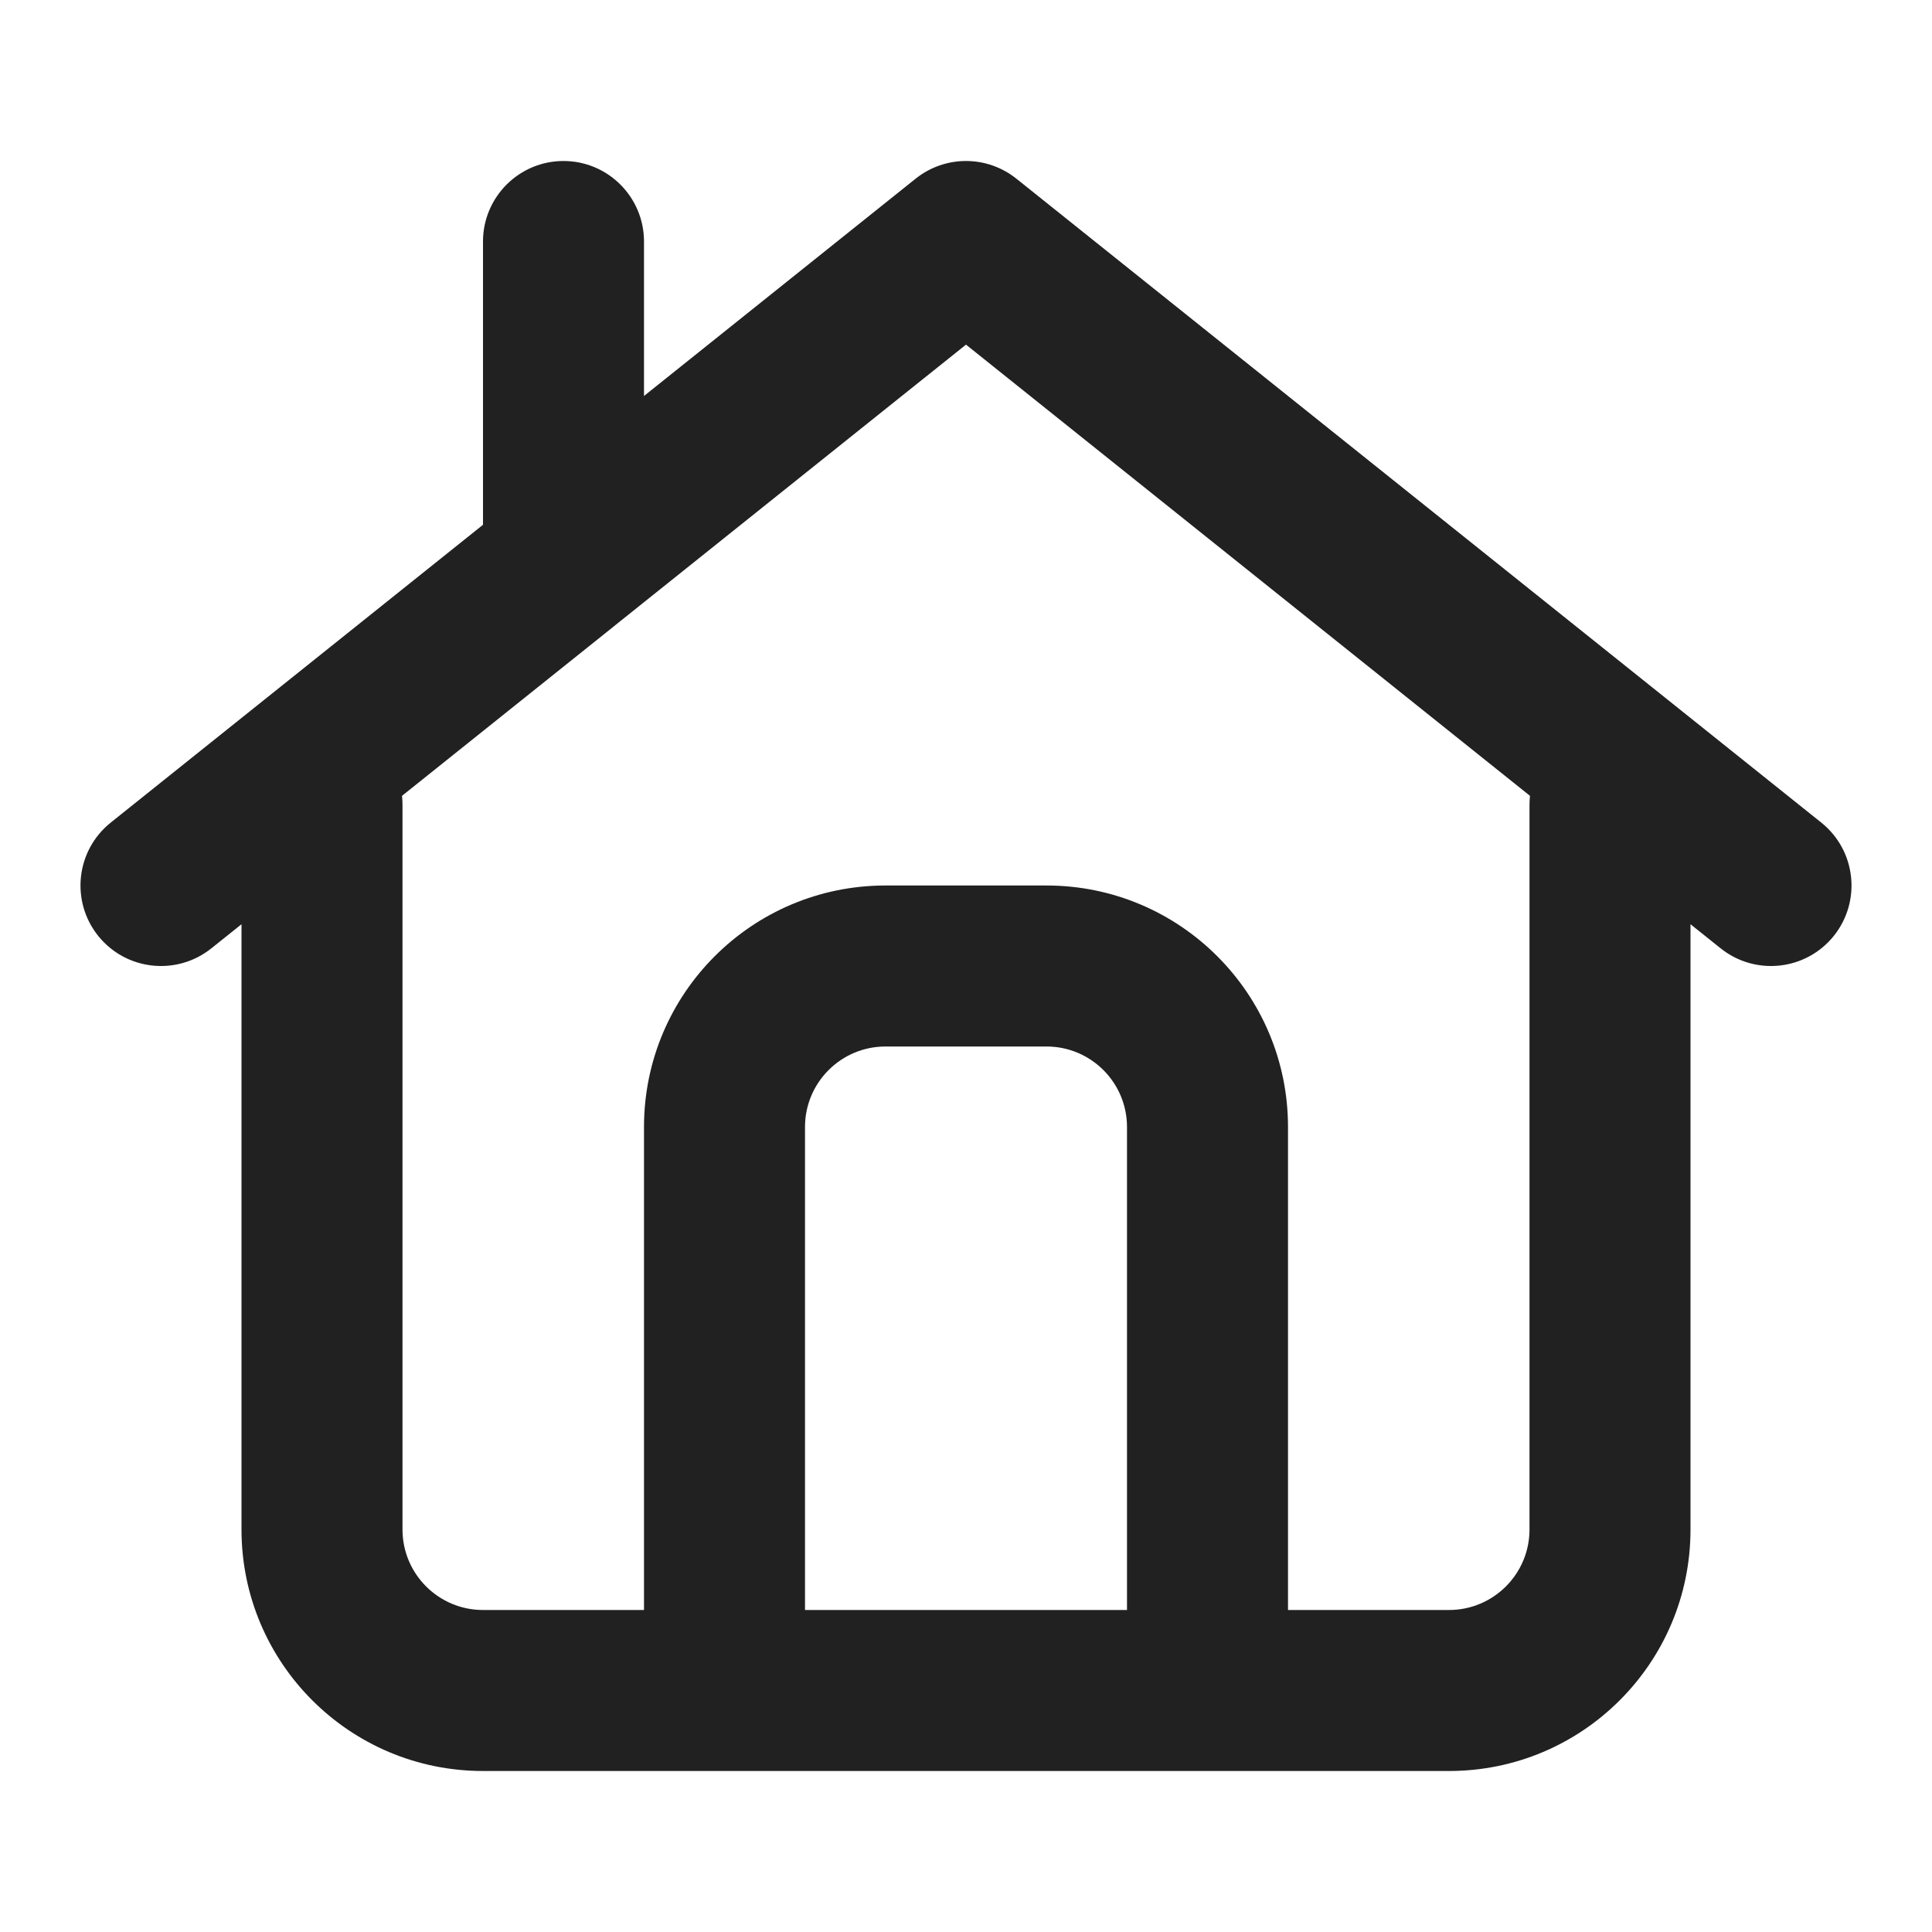
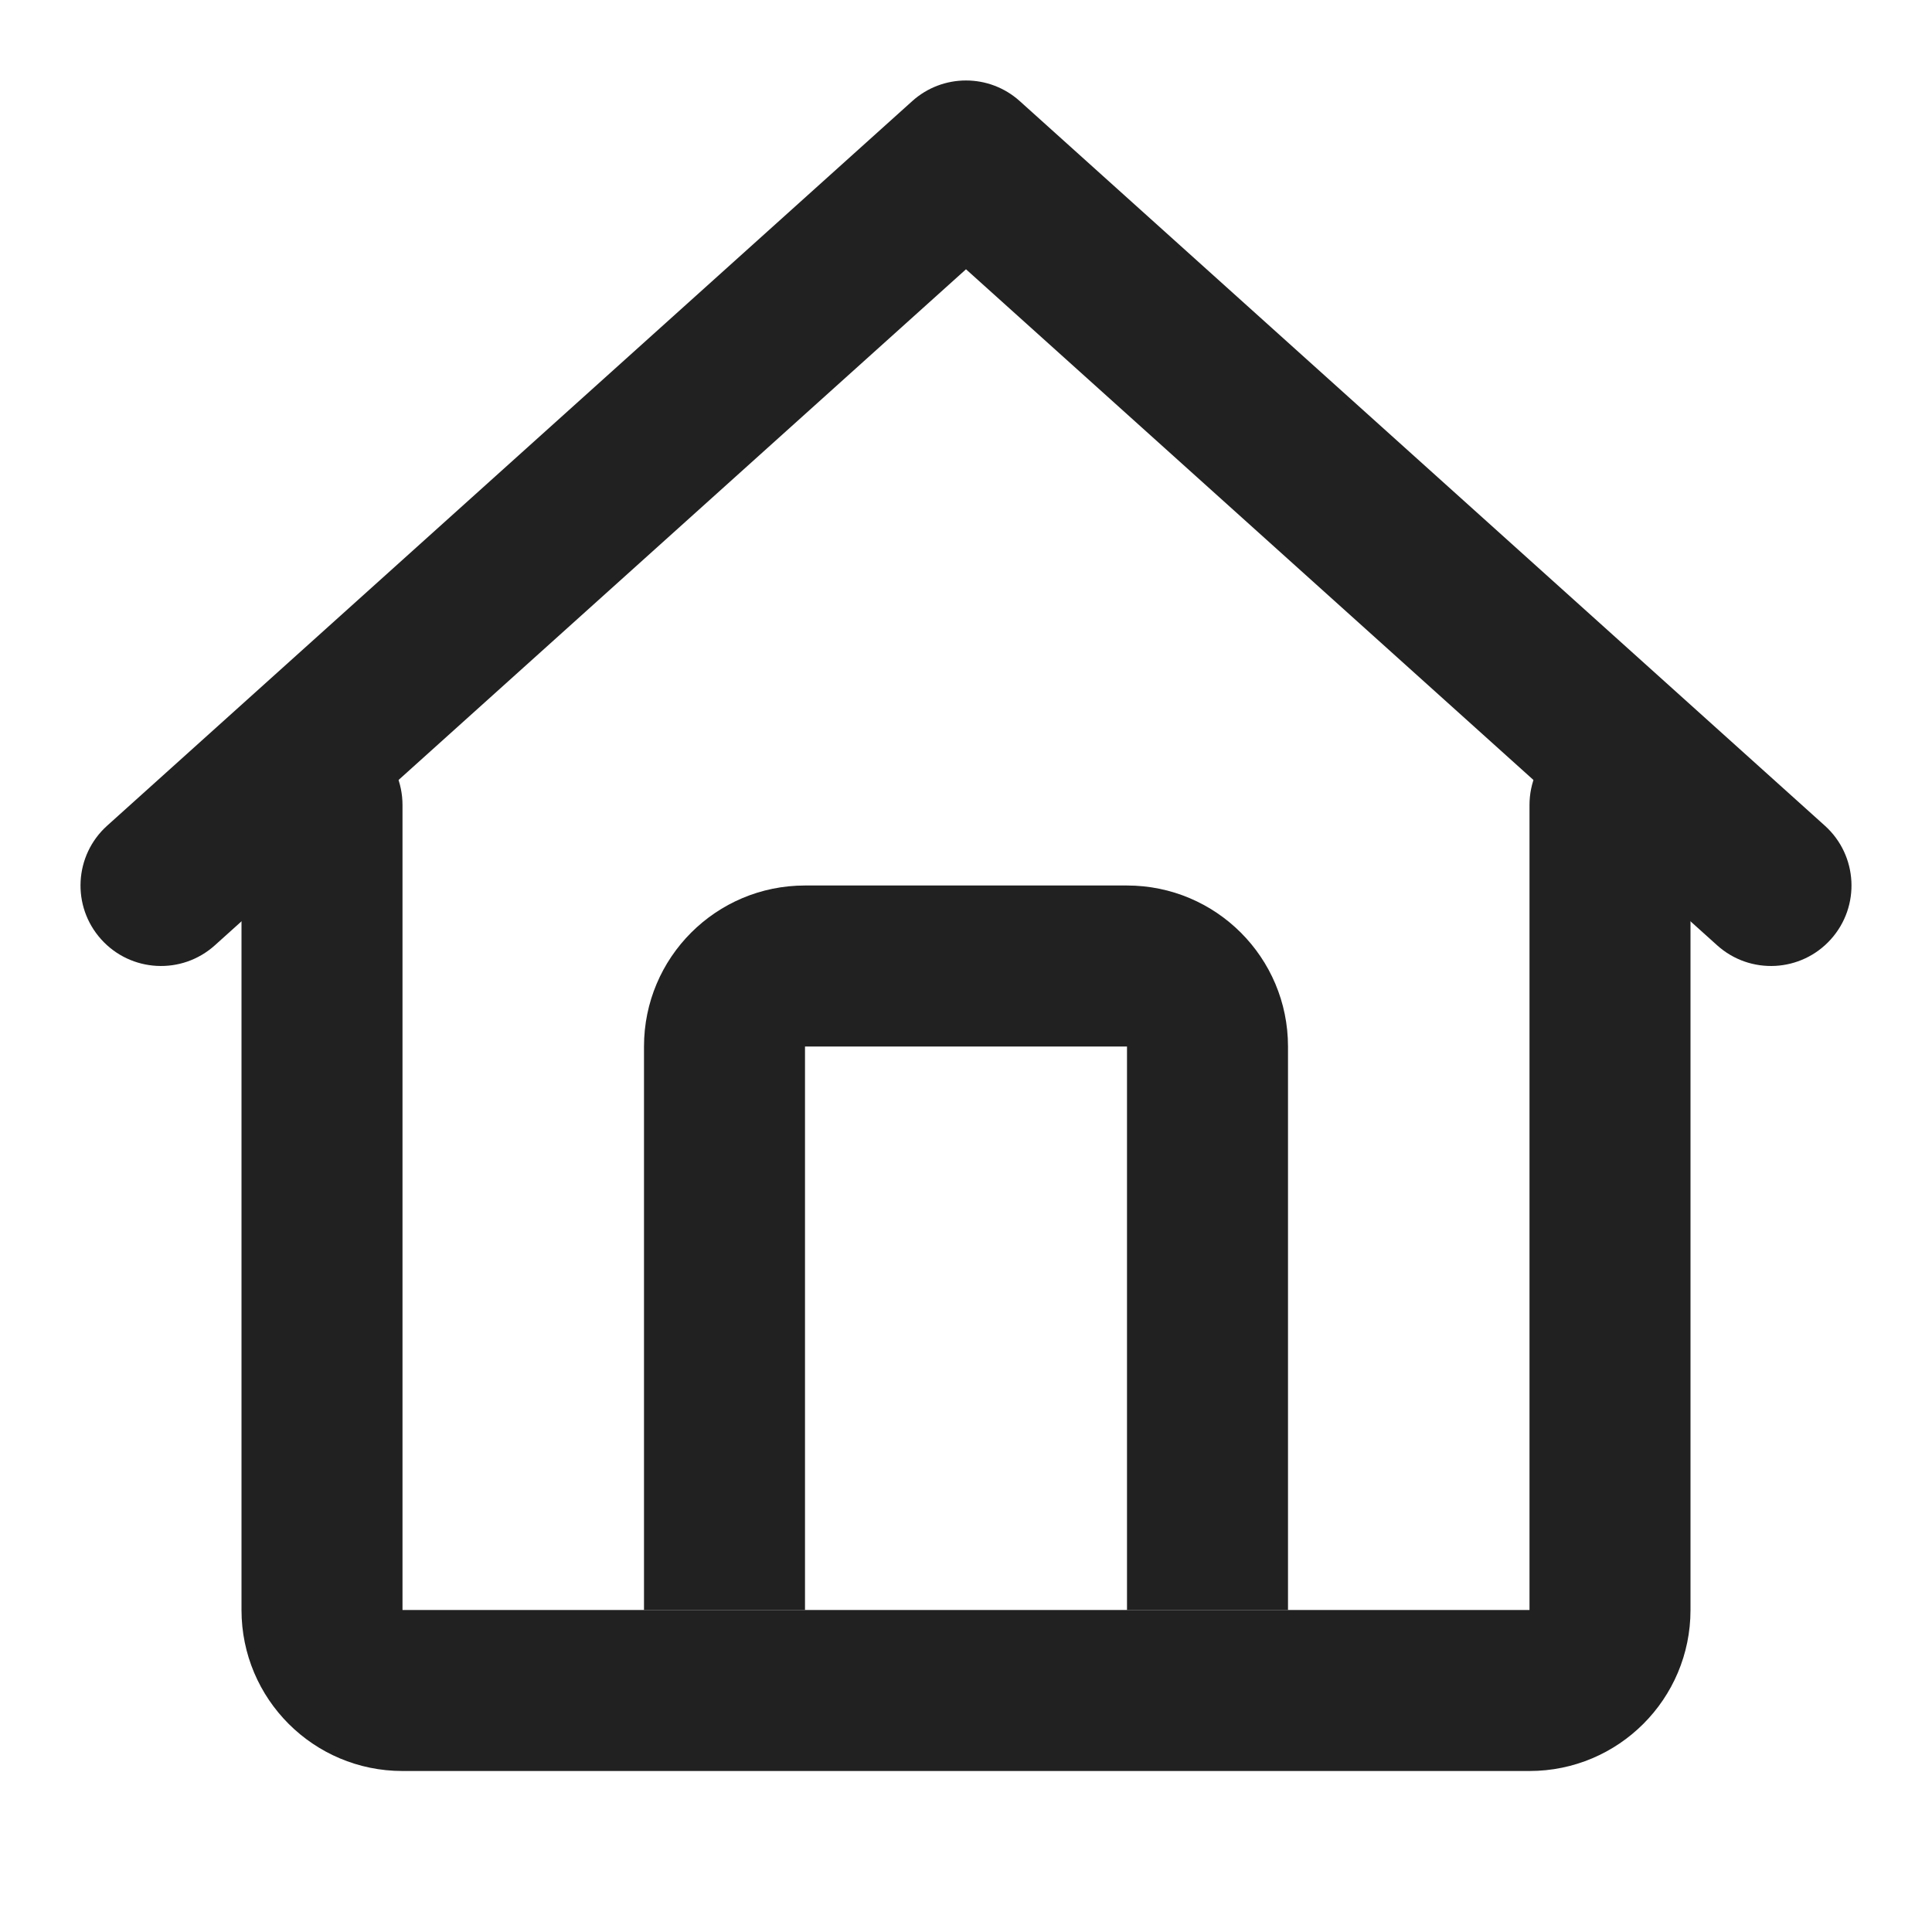
<svg xmlns="http://www.w3.org/2000/svg" width="24" height="24" viewBox="0 0 24 24" fill="none">
-   <path fill-rule="evenodd" clip-rule="evenodd" d="M8 4.919L11.375 2.219C11.741 1.927 12.259 1.927 12.625 2.219L22.625 10.219C23.056 10.564 23.126 11.193 22.781 11.625C22.436 12.056 21.807 12.126 21.375 11.781L21 11.481V19C21 20.657 19.657 22 18 22H6C4.343 22 3 20.657 3 19V11.481L2.625 11.781C2.193 12.126 1.564 12.056 1.219 11.625C0.874 11.193 0.944 10.564 1.375 10.219L6 6.519V3C6 2.448 6.448 2 7 2C7.552 2 8 2.448 8 3V4.919ZM7.631 7.776L12 4.281L19.006 9.886C19.002 9.923 19 9.961 19 10V19C19 19.552 18.552 20 18 20H16V14C16 12.343 14.657 11 13 11H11C9.343 11 8 12.343 8 14V20H6C5.448 20 5 19.552 5 19V10C5 9.961 4.998 9.923 4.994 9.886L7.618 7.787C7.622 7.783 7.627 7.78 7.631 7.776ZM14 14V20H10V14C10 13.448 10.448 13 11 13H13C13.552 13 14 13.448 14 14Z" fill="#212121" />
+   <path fill-rule="evenodd" clip-rule="evenodd" d="M4 9C4.552 9 5 9.448 5 10V20H19V10C19 9.448 19.448 9 20 9C20.552 9 21 9.448 21 10V20C21 21.105 20.105 22 19 22H5C3.895 22 3 21.105 3 20V10C3 9.448 3.448 9 4 9Z" fill="#212121" />
+   <path fill-rule="evenodd" clip-rule="evenodd" d="M11.331 1.257C11.711 0.914 12.289 0.914 12.669 1.257L22.669 10.257C23.079 10.626 23.113 11.258 22.743 11.669C22.374 12.079 21.742 12.113 21.331 11.743L12 3.345L2.669 11.743C2.258 12.113 1.626 12.079 1.257 11.669C0.887 11.258 0.921 10.626 1.331 10.257L11.331 1.257Z" fill="#212121" />
+   <path fill-rule="evenodd" clip-rule="evenodd" d="M8 13C8 11.895 8.895 11 10 11H14C15.105 11 16 11.895 16 13V20H14V13H10V20H8V13Z" fill="#212121" />
</svg>
